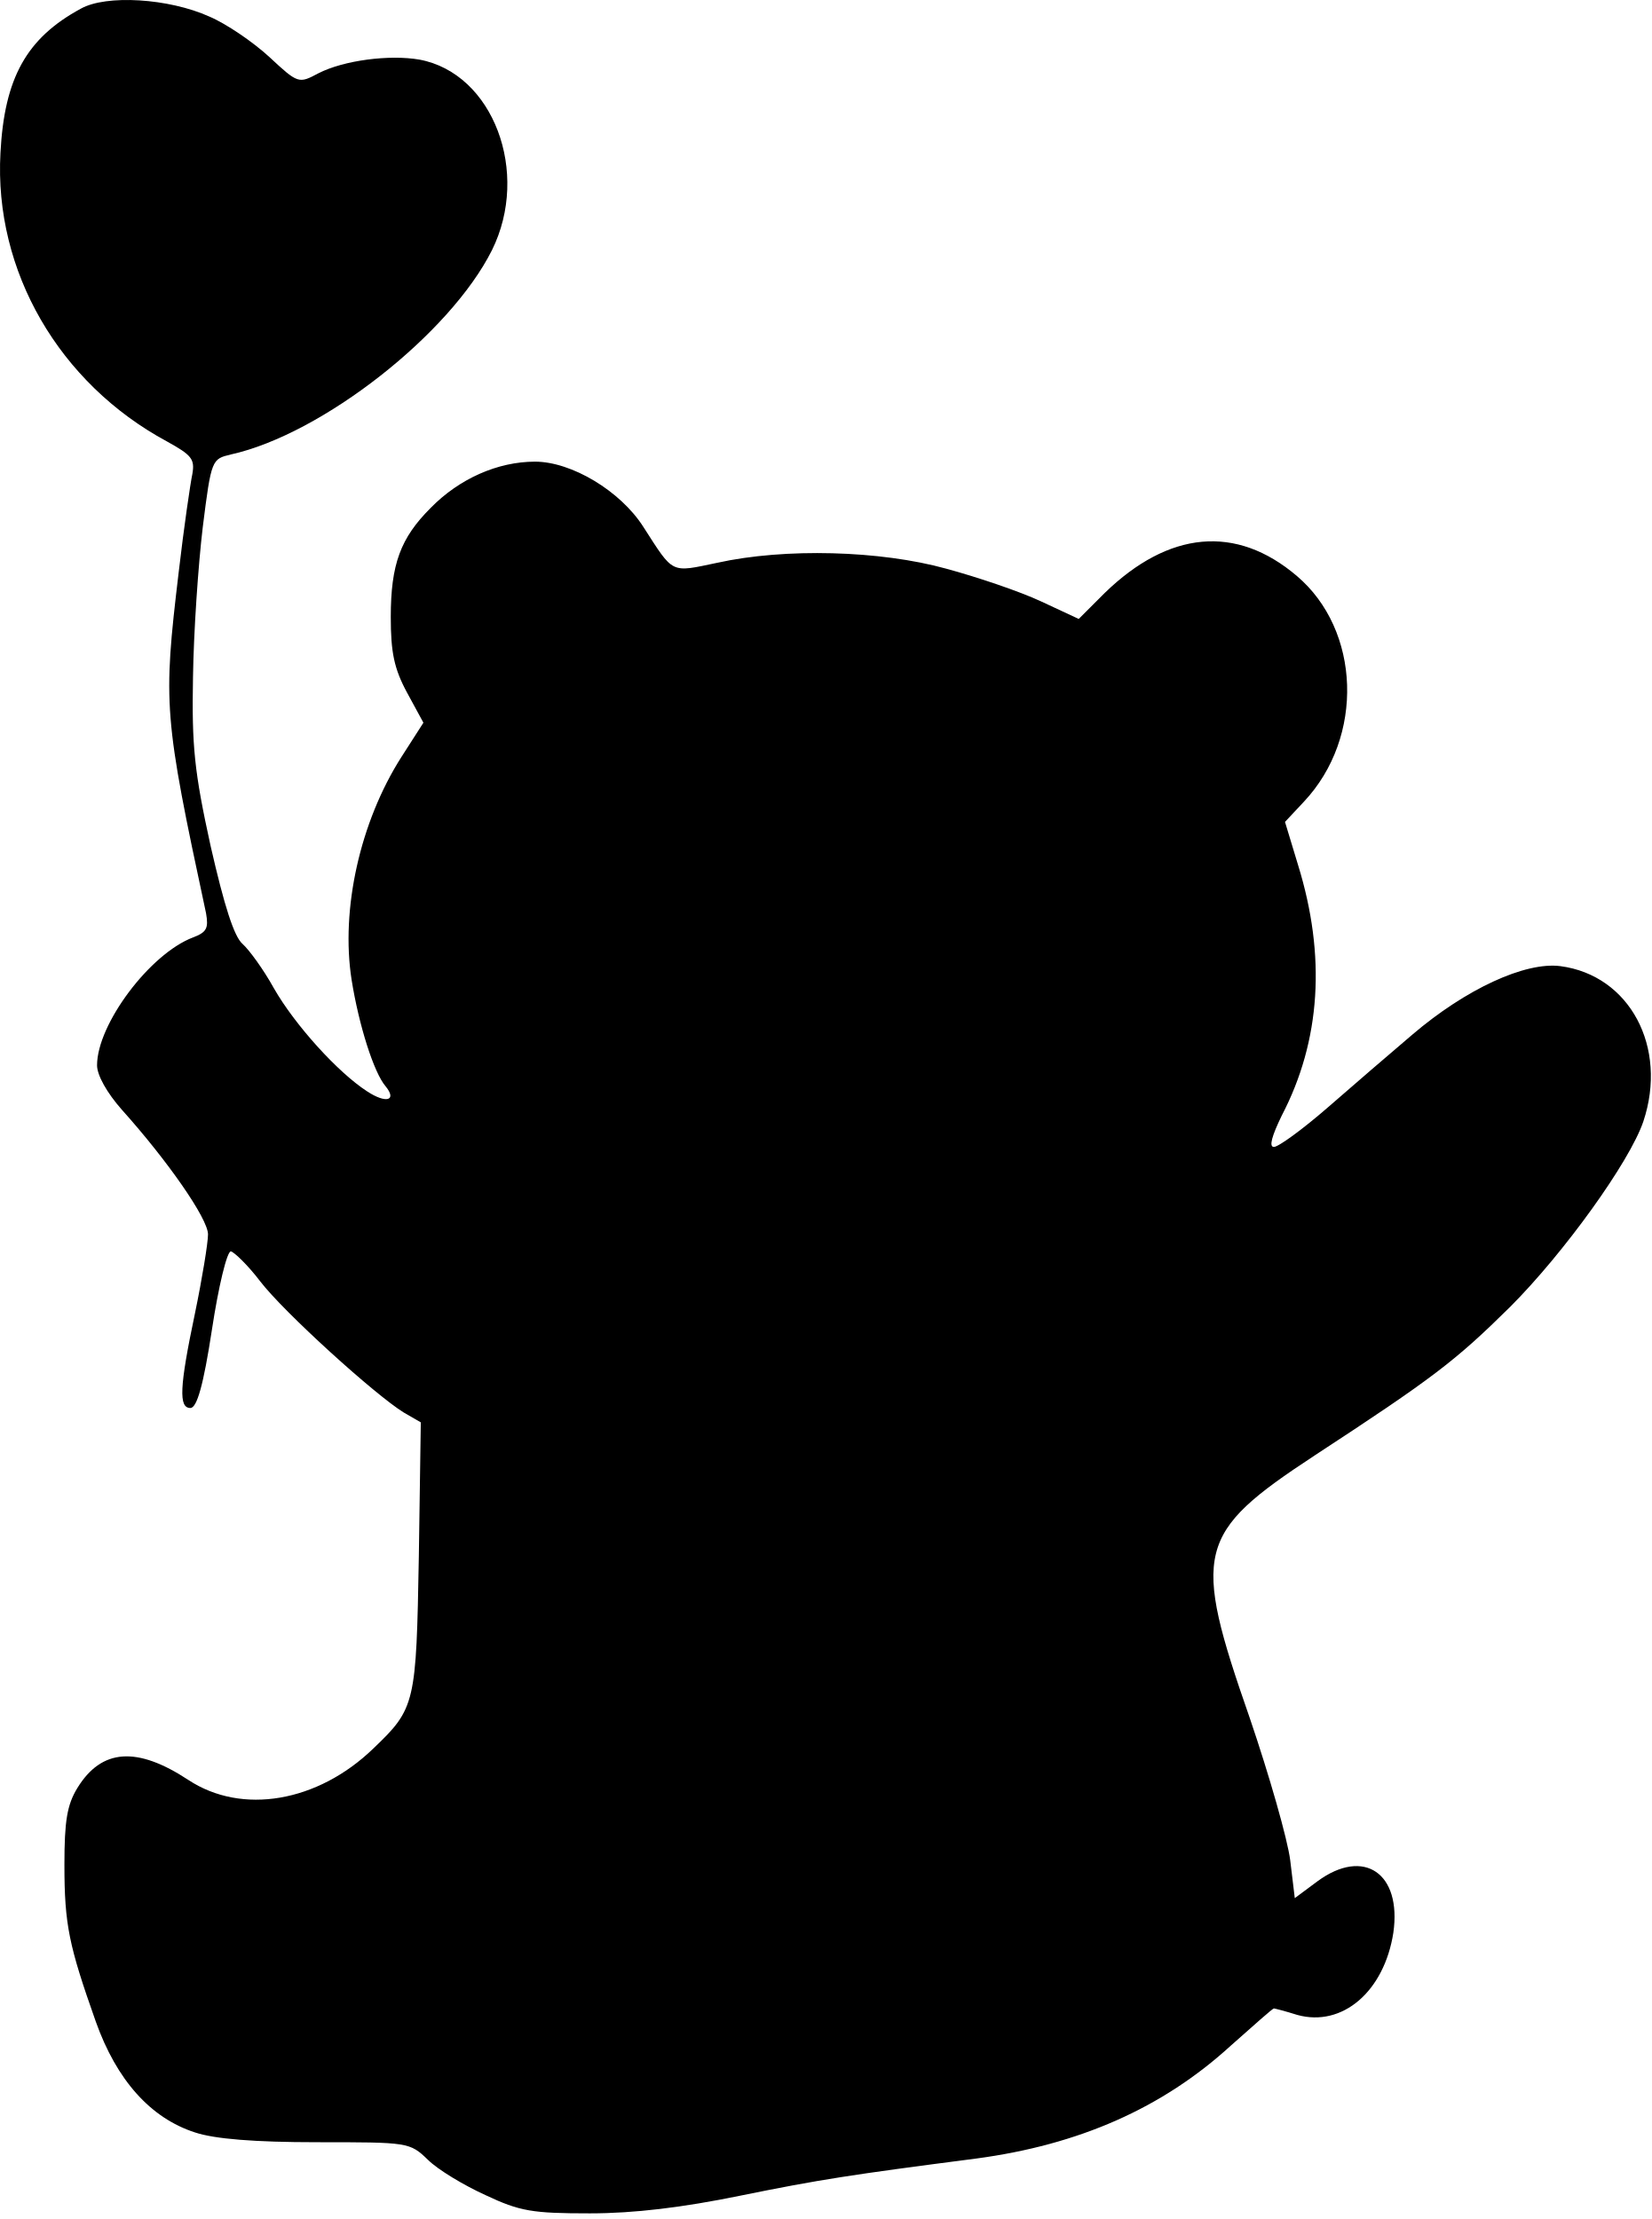
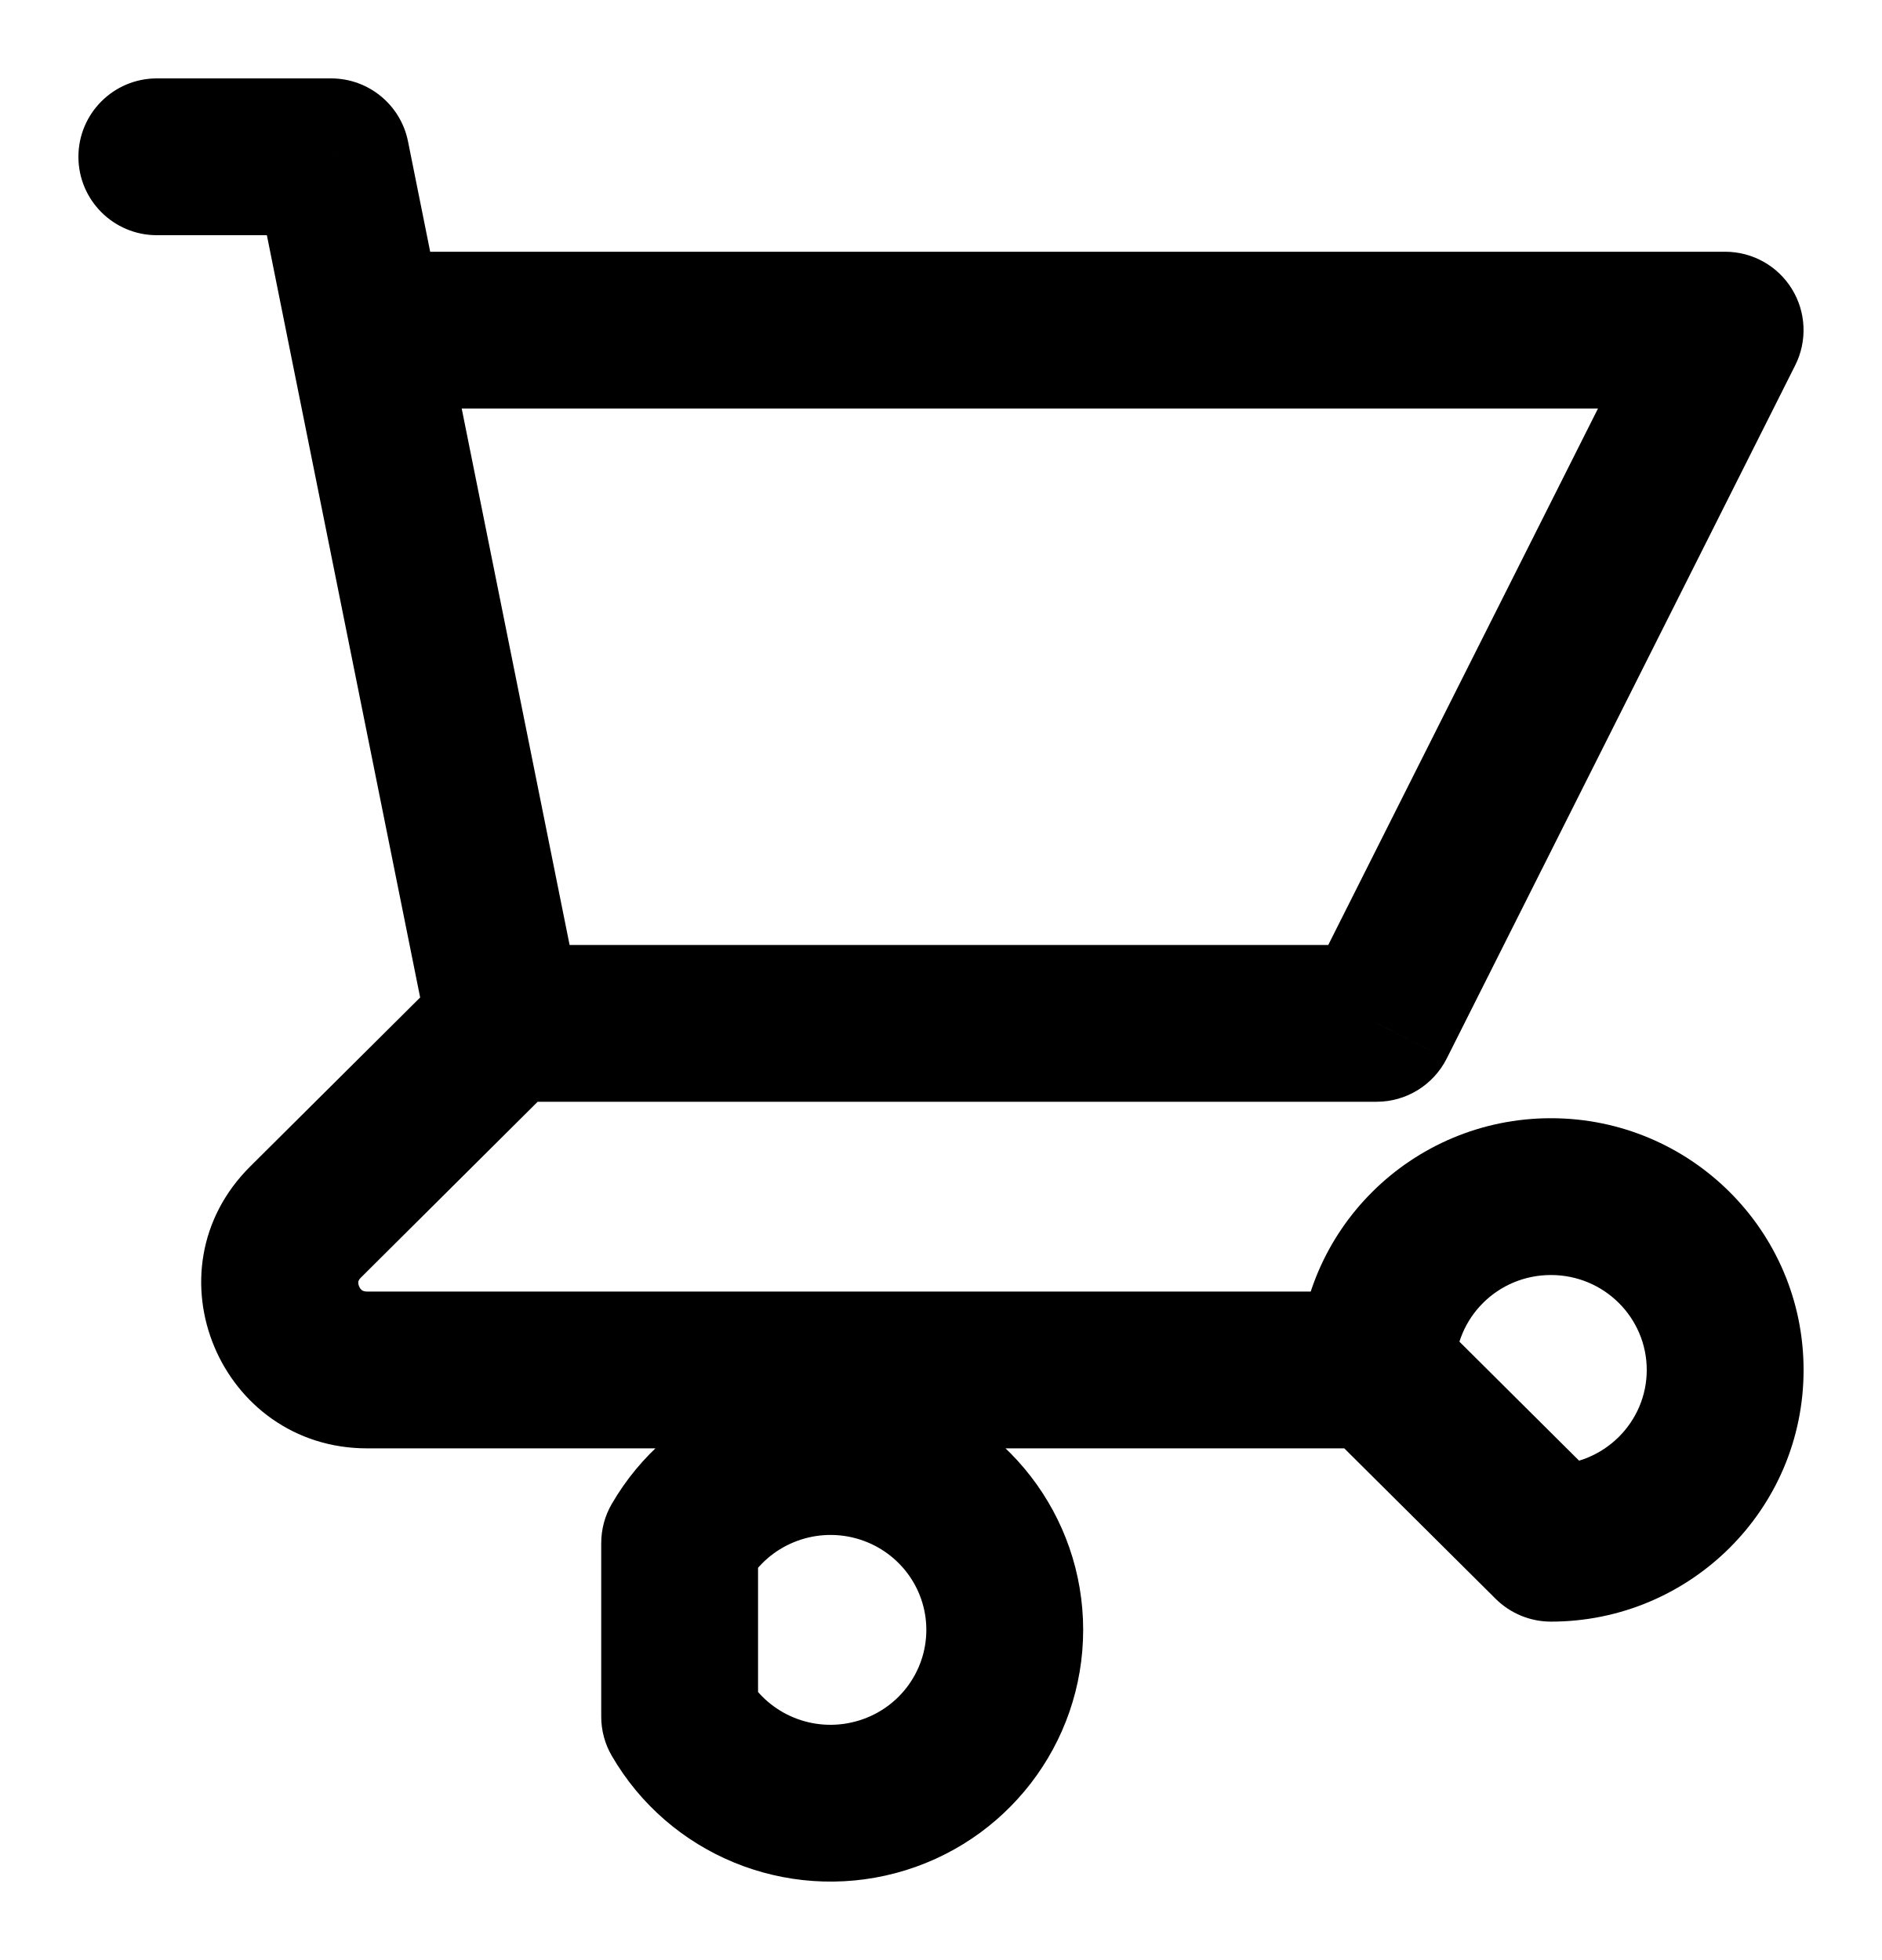
- <svg xmlns="http://www.w3.org/2000/svg" width="253px" height="340px" viewBox="0 0 253 340" version="1.1">
-   <g id="Page-1" stroke="none" stroke-width="1" fill="none" fill-rule="evenodd">
-     <g id="lTWsUf01" transform="translate(-0, 0)" fill="#000000" fill-rule="nonzero">
-       <g id="Group" transform="translate(126.4629, 169.5677) scale(-1, 1) rotate(-180) translate(-126.4629, -169.5677)translate(0, 0)">
-         <path d="M12.369,337.8 C4.069,333.3 0.669,327.2 0.069,315.7 C-0.931,297.6 9.069,280.4 25.569,271.5 C29.369,269.4 29.869,268.8 29.469,266.5 C29.169,265.1 28.169,258.3 27.369,251.4 C24.969,231.2 25.069,229.5 31.569,199.2 C31.969,196.9 31.669,196.3 29.569,195.5 C22.969,193 14.869,182.2 14.869,175.9 C14.869,174.4 16.369,171.7 18.669,169.1 C25.669,161.3 31.869,152.4 31.869,150 C31.869,148.7 30.969,143.2 29.869,137.9 C27.469,126.5 27.369,123.4 29.169,123.4 C30.169,123.4 31.169,126.9 32.469,135.4 C33.469,142 34.769,147.4 35.369,147.4 C35.869,147.3 37.969,145.3 39.869,142.8 C43.469,138.1 57.469,125.4 61.869,122.7 L64.469,121.2 L64.169,100.7 C63.769,78.1 63.669,77.4 57.169,71.2 C48.669,63 37.069,61 28.869,66.4 C20.969,71.6 15.569,71.2 11.869,65.2 C10.269,62.6 9.869,60.1 9.869,53.4 C9.869,44.2 10.569,41 14.669,29.4 C17.869,20.4 23.069,14.6 29.869,12.4 C32.869,11.4 38.969,10.9 48.569,10.9 C62.569,10.9 62.769,10.9 65.569,8.2 C67.069,6.7 71.069,4.3 74.369,2.8 C79.669,0.3 81.569,0 90.369,0 C97.169,0 104.569,0.9 113.369,2.7 C125.669,5.2 130.269,5.9 149.569,8.4 C165.269,10.5 178.069,16.1 188.569,25.7 C192.069,28.8 194.969,31.4 195.169,31.4 C195.269,31.4 196.869,31 198.769,30.4 C205.669,28.5 212.069,34 213.469,43 C214.769,52.1 208.969,56.1 201.869,50.9 L198.369,48.3 L197.669,54.1 C197.269,57.3 194.469,67.1 191.469,75.9 C182.569,101.4 183.269,104.2 201.369,116.1 C219.569,128 222.969,130.6 231.369,138.9 C239.569,147.1 249.669,161.1 251.769,167.3 C255.569,178.7 249.669,189.7 239.069,191.1 C233.669,191.8 224.569,187.6 216.369,180.6 C213.069,177.8 207.269,172.8 203.369,169.4 C199.569,166.1 195.869,163.4 195.169,163.4 C194.369,163.4 194.869,165.1 196.369,168.2 C202.369,179.7 203.169,192.7 198.869,206.6 L196.869,213.2 L199.769,216.3 C209.069,226.2 208.469,242.6 198.669,250.9 C189.369,258.8 179.069,257.8 169.269,248.3 L165.269,244.3 L159.469,247 C156.269,248.5 149.769,250.7 144.969,252 C134.869,254.8 120.269,255.2 109.869,252.9 C102.669,251.4 103.269,251.1 98.569,258.4 C95.069,263.9 87.569,268.4 81.969,268.4 C76.269,268.4 70.369,265.8 65.969,261.3 C61.369,256.7 59.869,252.7 59.869,244.6 C59.869,239.2 60.369,236.7 62.369,233 L64.869,228.4 L61.469,223.1 C55.169,213.2 52.169,199.8 53.869,189 C54.969,182.1 57.269,174.8 59.069,172.7 C60.869,170.5 59.169,170 56.269,171.9 C51.769,174.8 45.169,182.1 41.969,187.7 C40.369,190.6 38.169,193.6 37.169,194.5 C35.869,195.6 34.369,200.3 32.269,209.5 C29.769,220.9 29.369,224.8 29.569,235.4 C29.669,242.3 30.369,252.6 31.069,258.4 C32.369,268.8 32.469,268.8 35.369,269.5 C49.369,272.6 68.969,288 75.369,300.8 C81.269,312.7 75.569,327.9 64.269,330 C59.669,330.8 52.669,329.9 48.769,327.9 C45.769,326.3 45.669,326.3 41.269,330.4 C38.769,332.7 34.669,335.5 32.069,336.6 C25.869,339.4 16.269,340 12.369,337.8 Z" id="Shape" />
-       </g>
-     </g>
-   </g>
+ <svg xmlns="http://www.w3.org/2000/svg" width="24" height="25" viewBox="0 0 24 25" fill="none">
+   <path d="M2 1C1.448 1 1 1.448 1 2C1 2.552 1.448 3 2 3V1ZM4.222 2L5.203 1.803C5.109 1.336 4.699 1 4.222 1V2ZM3.686 4.408C3.795 4.949 4.322 5.3 4.864 5.191C5.405 5.082 5.756 4.555 5.647 4.013L3.686 4.408ZM6.444 12.053C5.892 12.053 5.444 12.5 5.444 13.053C5.444 13.605 5.892 14.053 6.444 14.053V12.053ZM17.556 13.053V14.053C17.934 14.053 18.279 13.839 18.449 13.502L17.556 13.053ZM22 4.211L22.893 4.66C23.049 4.35 23.033 3.981 22.851 3.686C22.669 3.39 22.347 3.211 22 3.211V4.211ZM4.667 3.211C4.114 3.211 3.667 3.658 3.667 4.211C3.667 4.763 4.114 5.211 4.667 5.211V3.211ZM5.464 13.25C5.573 13.791 6.1 14.142 6.642 14.033C7.183 13.924 7.534 13.397 7.425 12.855L5.464 13.25ZM5.647 4.013C5.538 3.472 5.011 3.121 4.47 3.23C3.928 3.339 3.577 3.866 3.686 4.408L5.647 4.013ZM7.15 13.761C7.541 13.372 7.543 12.739 7.153 12.347C6.764 11.956 6.131 11.954 5.739 12.344L7.15 13.761ZM3.897 15.587L3.191 14.878L3.897 15.587ZM17.556 18.474C18.108 18.474 18.556 18.026 18.556 17.474C18.556 16.921 18.108 16.474 17.556 16.474V18.474ZM17.556 17.474H16.556C16.556 17.74 16.662 17.995 16.85 18.183L17.556 17.474ZM19.778 19.684L19.073 20.393C19.26 20.579 19.514 20.684 19.778 20.684V19.684ZM8.667 19.684L7.802 19.182C7.713 19.334 7.667 19.508 7.667 19.684H8.667ZM8.667 21.895H7.667C7.667 22.071 7.713 22.244 7.802 22.396L8.667 21.895ZM2 3H4.222V1H2V3ZM3.242 2.197L3.686 4.408L5.647 4.013L5.203 1.803L3.242 2.197ZM6.444 14.053H17.556V12.053H6.444V14.053ZM18.449 13.502L22.893 4.66L21.107 3.761L16.662 12.603L18.449 13.502ZM22 3.211H4.667V5.211H22V3.211ZM7.425 12.855L5.647 4.013L3.686 4.408L5.464 13.25L7.425 12.855ZM5.739 12.344L3.191 14.878L4.602 16.296L7.15 13.761L5.739 12.344ZM3.191 14.878C1.851 16.211 2.811 18.474 4.682 18.474V16.474C4.642 16.474 4.626 16.463 4.617 16.458C4.605 16.449 4.589 16.432 4.579 16.407C4.568 16.382 4.568 16.36 4.57 16.347C4.571 16.34 4.575 16.323 4.602 16.296L3.191 14.878ZM4.682 18.474H17.556V16.474H4.682V18.474ZM18.556 17.474C18.556 16.81 19.098 16.263 19.778 16.263V14.263C18.003 14.263 16.556 15.695 16.556 17.474H18.556ZM19.778 16.263C20.458 16.263 21 16.81 21 17.474H23C23 15.695 21.552 14.263 19.778 14.263V16.263ZM21 17.474C21 18.137 20.458 18.684 19.778 18.684V20.684C21.552 20.684 23 19.252 23 17.474H21ZM20.483 18.975L18.261 16.765L16.85 18.183L19.073 20.393L20.483 18.975ZM9.532 20.186C9.807 19.712 10.371 19.477 10.909 19.62L11.424 17.688C10.018 17.313 8.532 17.923 7.802 19.182L9.532 20.186ZM10.909 19.62C11.446 19.764 11.813 20.245 11.813 20.789H13.813C13.813 19.332 12.83 18.063 11.424 17.688L10.909 19.62ZM11.813 20.789C11.813 21.334 11.446 21.815 10.909 21.958L11.424 23.891C12.83 23.516 13.813 22.246 13.813 20.789H11.813ZM10.909 21.958C10.371 22.102 9.807 21.867 9.532 21.393L7.802 22.396C8.532 23.655 10.018 24.265 11.424 23.891L10.909 21.958ZM9.667 21.895V19.684H7.667V21.895H9.667Z" fill="black" />
</svg>
